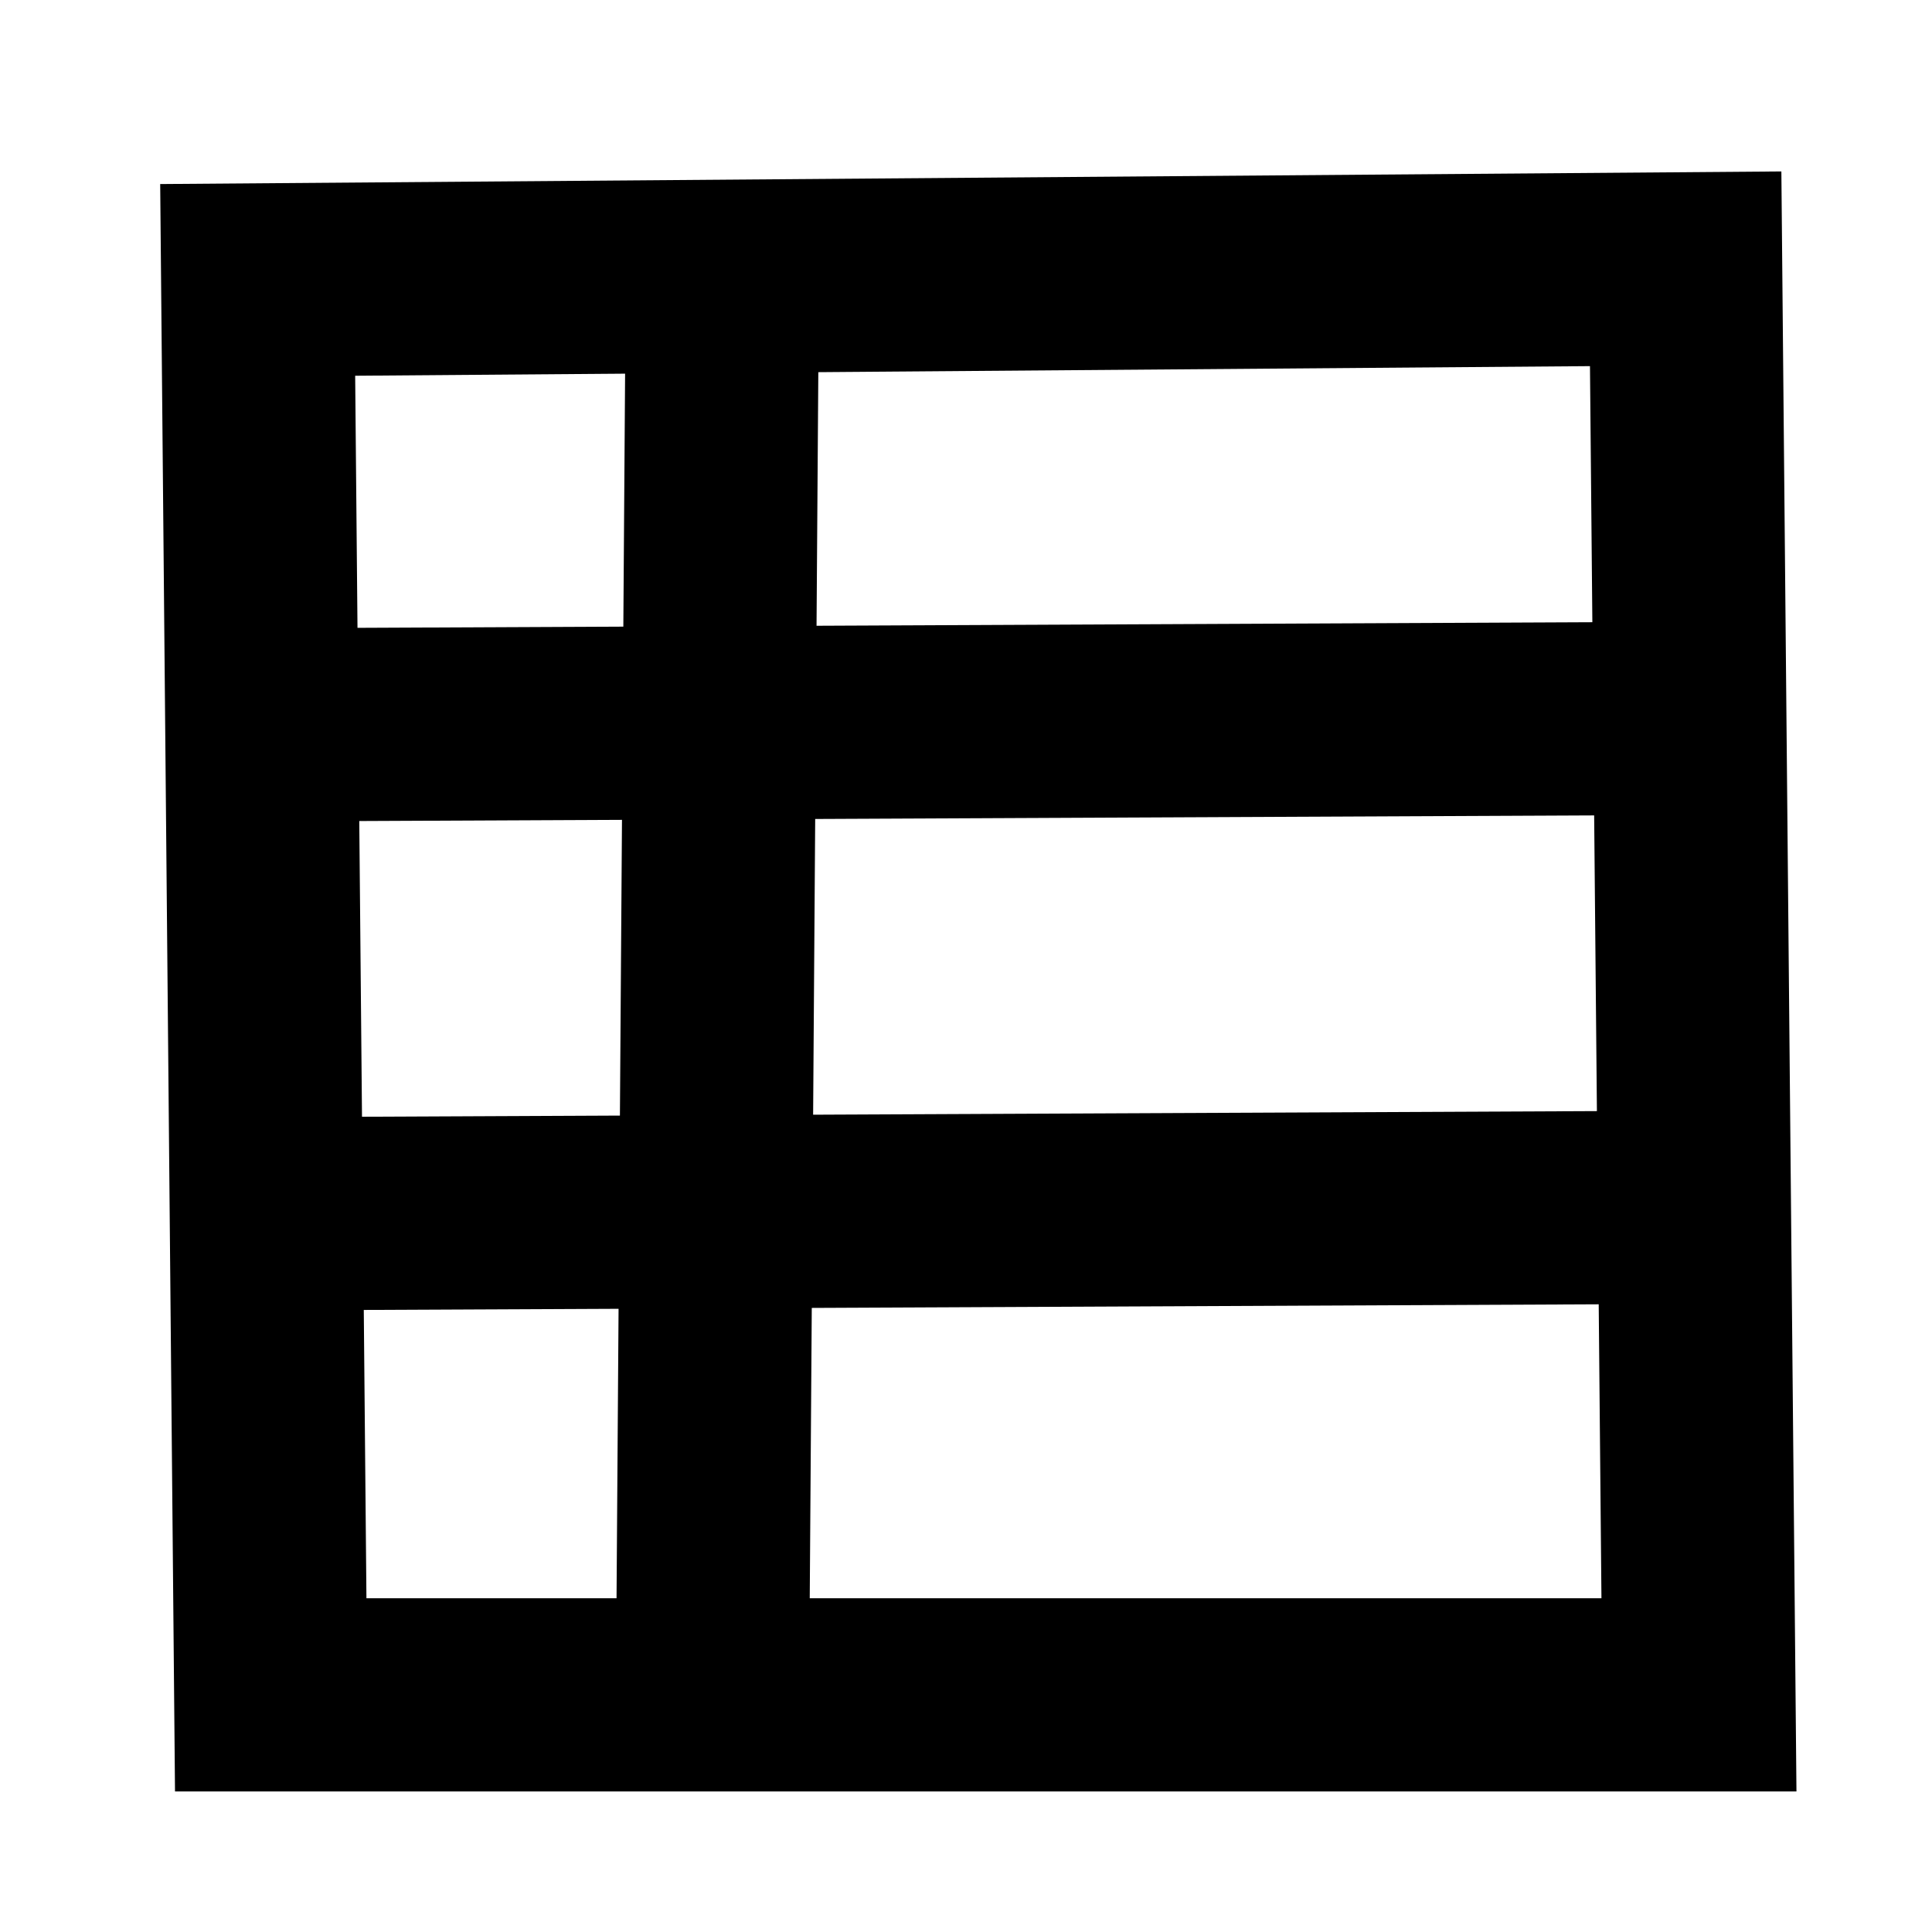
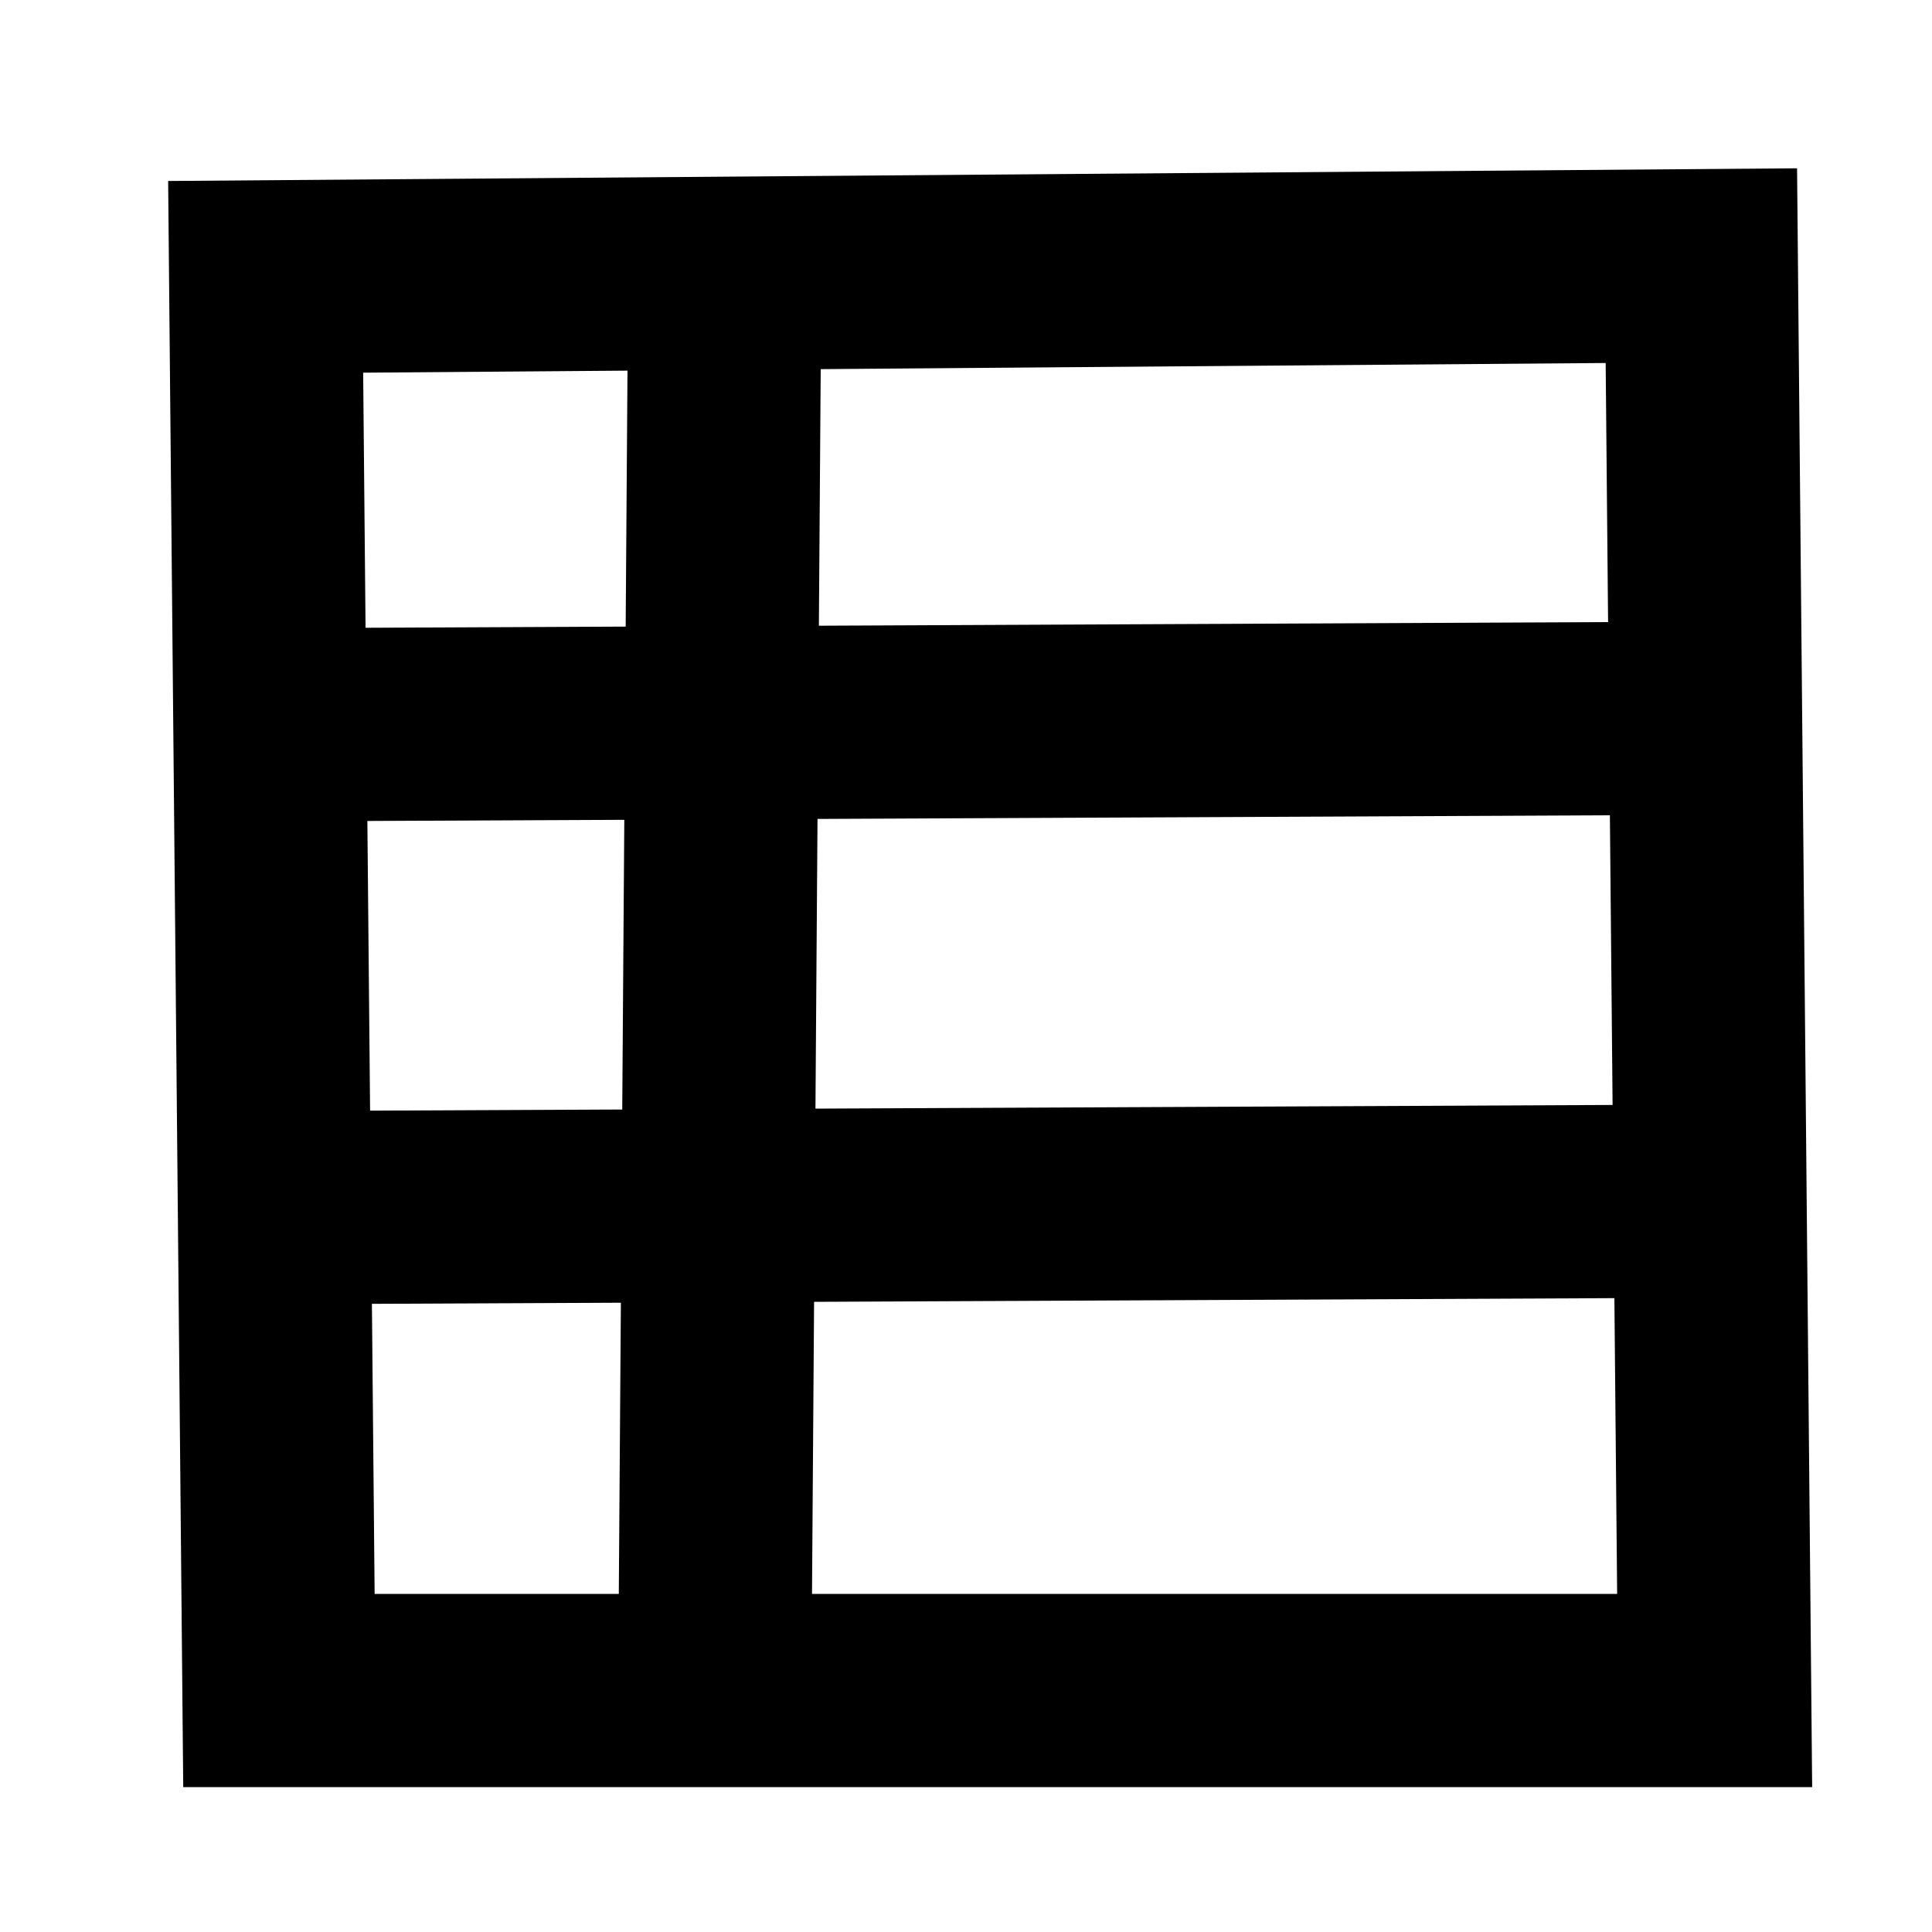
<svg xmlns="http://www.w3.org/2000/svg" id="Layer_3" viewBox="0 0 80 80">
  <defs>
    <style>.cls-1{fill:none;stroke:#000;stroke-miterlimit:10;stroke-width:8px;}</style>
  </defs>
-   <polygon class="cls-1" points="10.67 11.59 11.21 70.18 70.35 70.18 69.8 11.13 10.67 11.59" />
-   <line class="cls-1" x1="29.9" y1="13.21" x2="29.5" y2="70.43" />
-   <line class="cls-1" x1="14.23" y1="30" x2="68.98" y2="29.75" />
-   <line class="cls-1" x1="13.23" y1="50.25" x2="67.98" y2="50" />
+   <polygon class="cls-1" points="11 11.463 11.55 70 71 70 70.45 11 11 11.463" />
+   <line class="cls-1" x1="30" y1="13" x2="29.595" y2="70" />
+   <line class="cls-1" x1="14" y1="30" x2="69" y2="29.748" />
+   <line class="cls-1" x1="13" y1="50" x2="68" y2="49.748" />
</svg>
